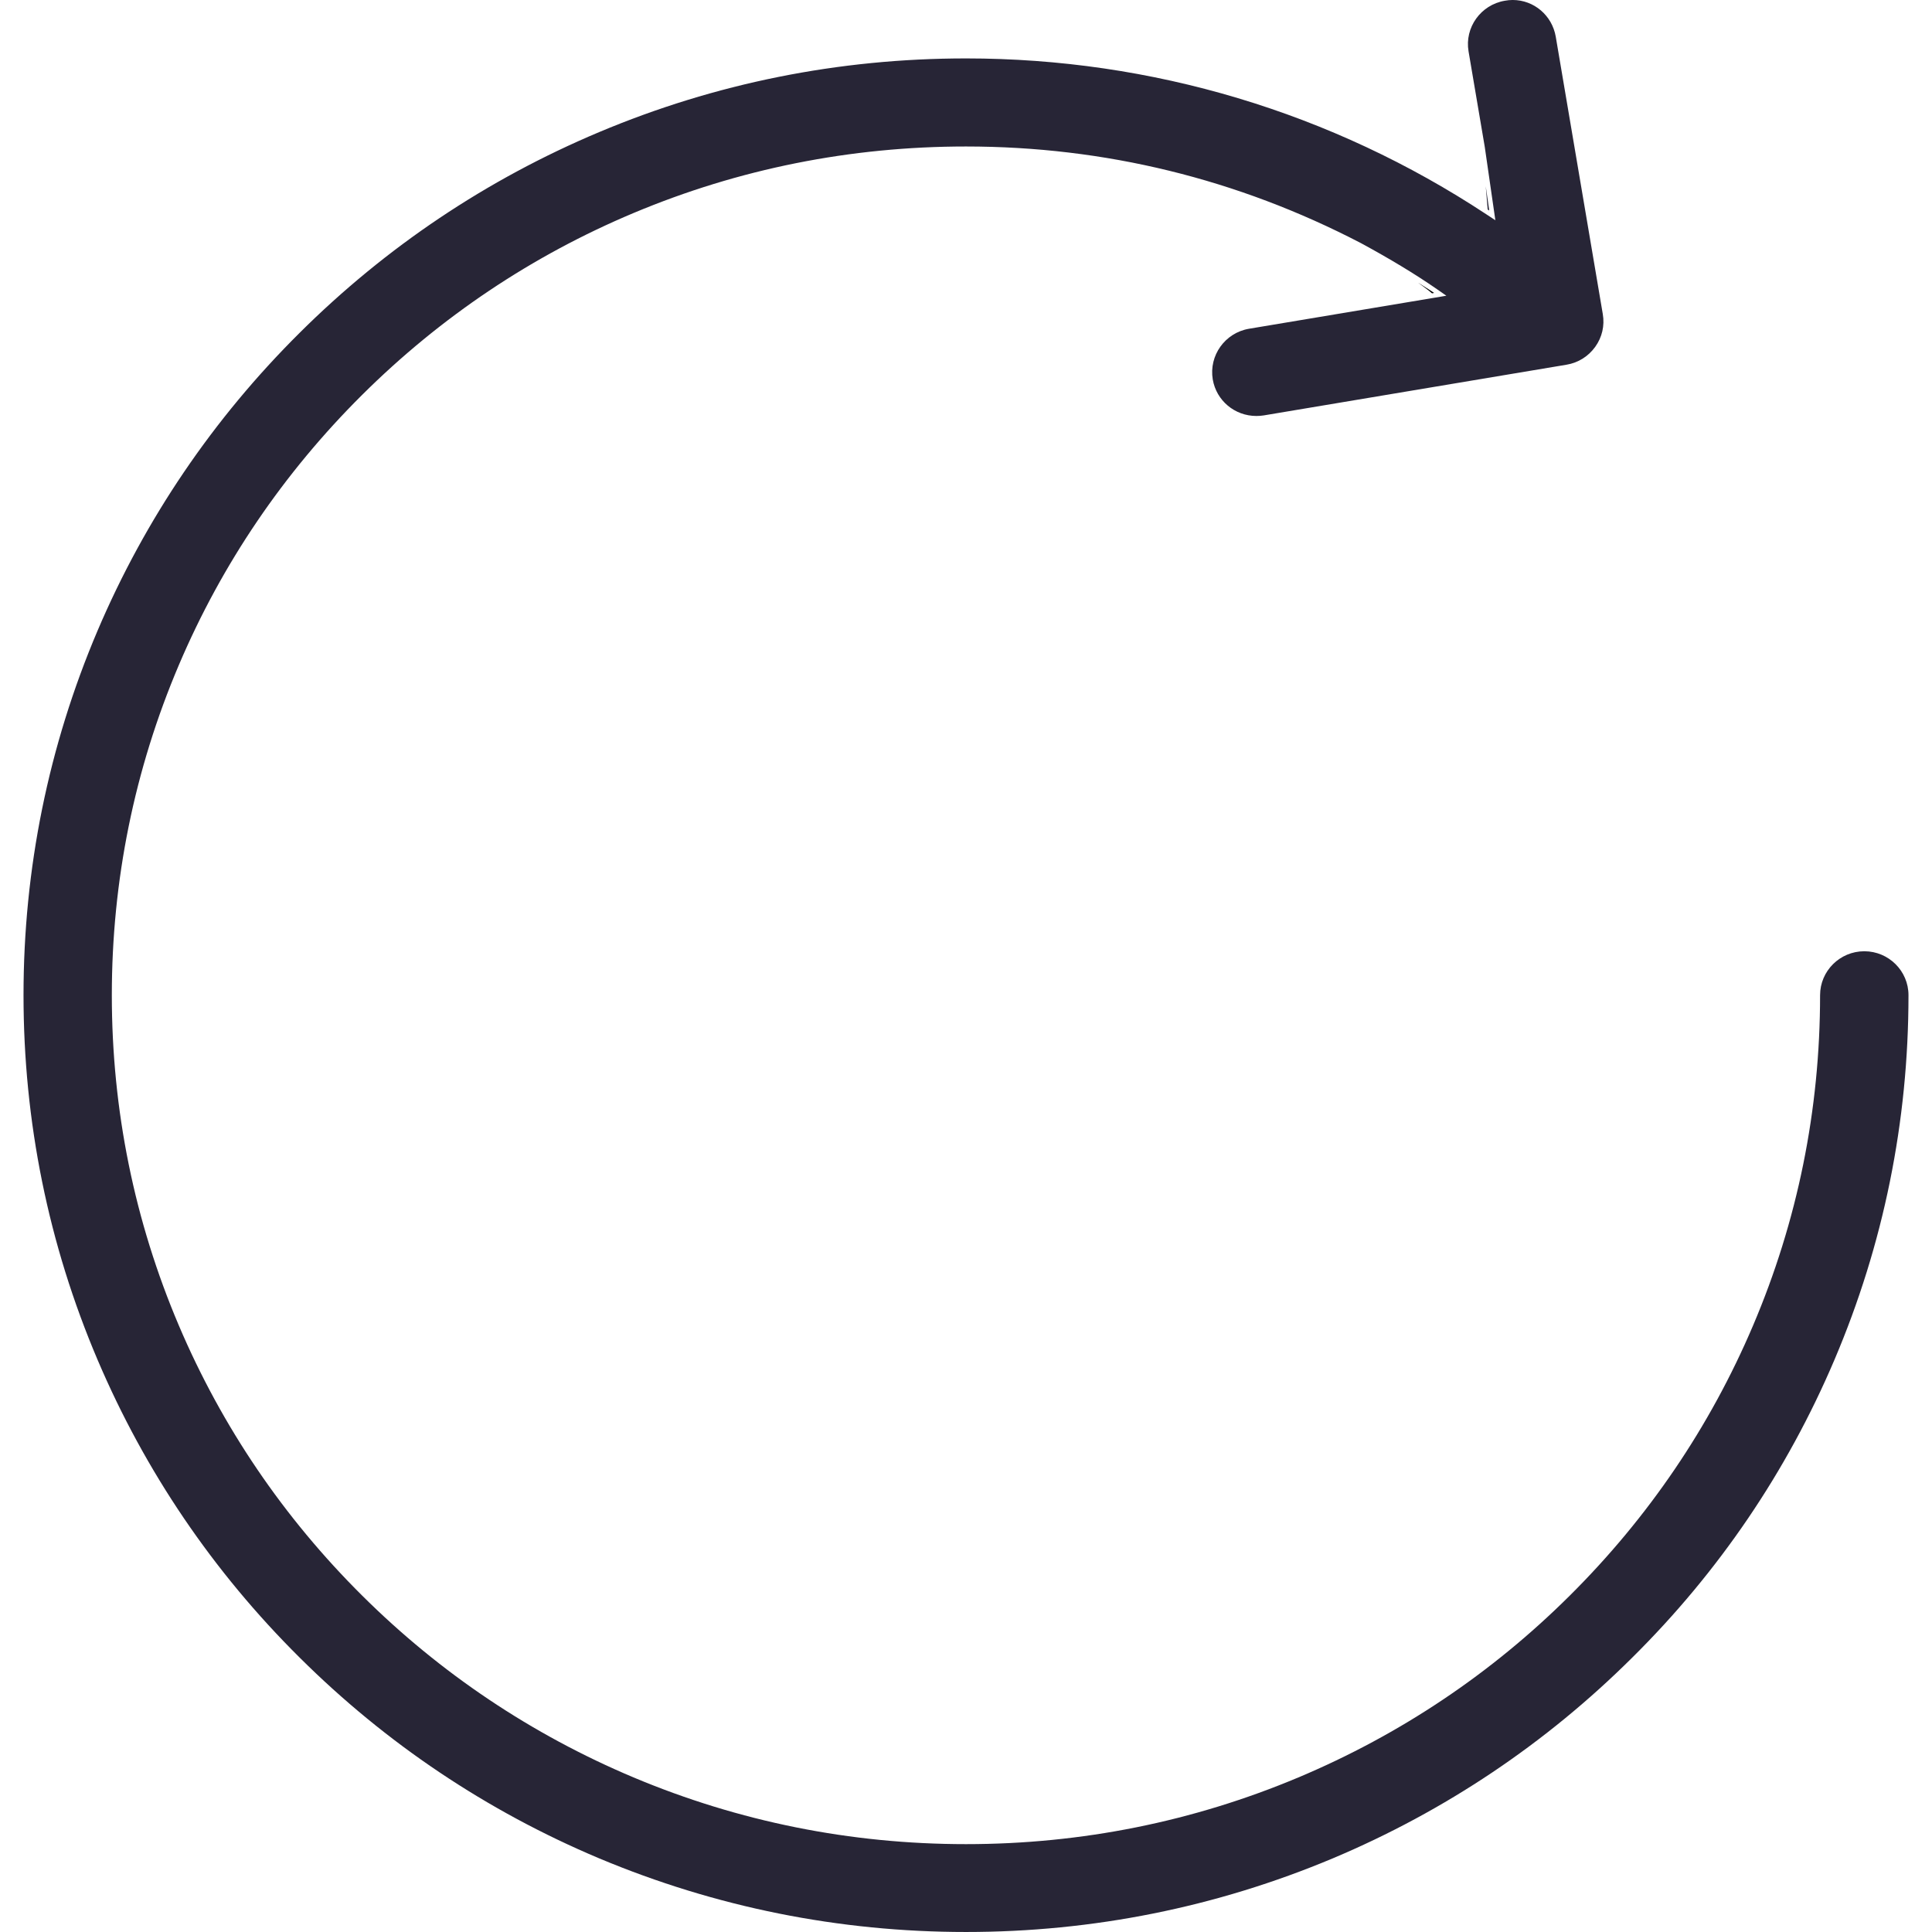
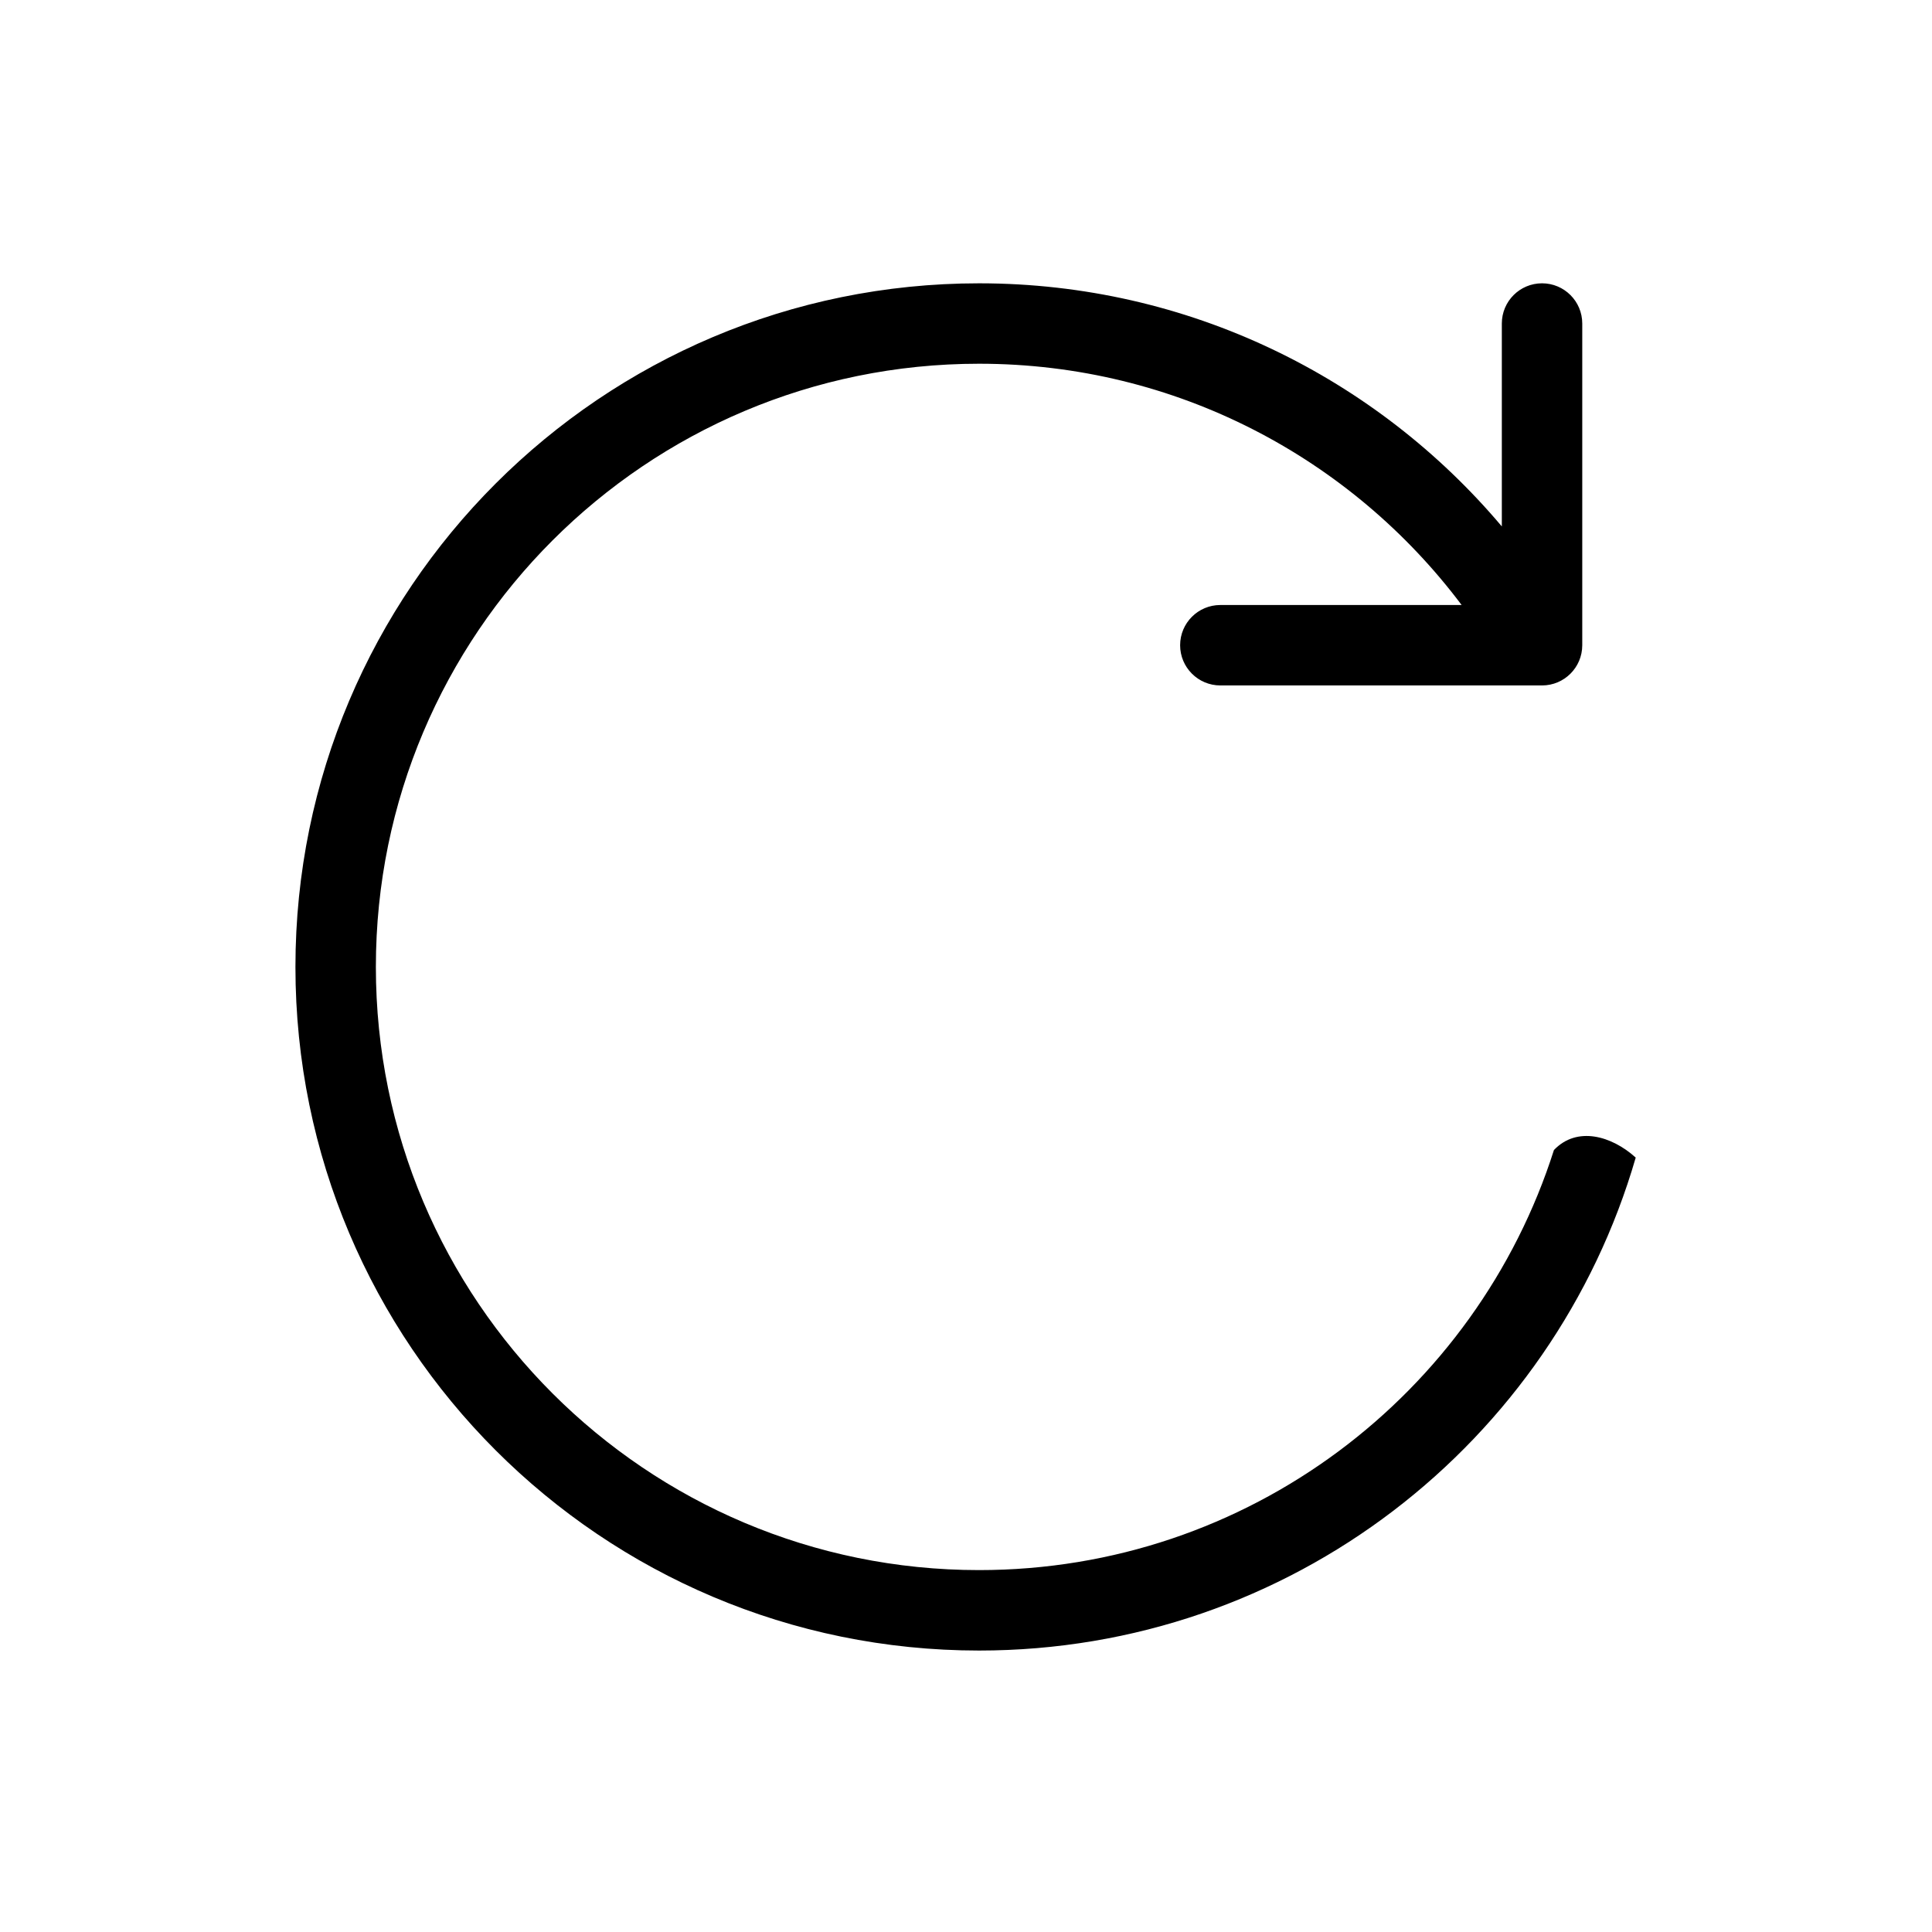
- <svg xmlns="http://www.w3.org/2000/svg" t="1692459076852" class="icon" viewBox="0 0 1024 1024" version="1.1" p-id="9479" width="200" height="200">
-   <path d="M972.275 720.778c26.051-61.215 39.262-126.254 39.262-193.316 0-12.837-10.49-23.278-23.426-23.278-12.914 0-23.429 10.442-23.429 23.278 0 60.842-11.962 119.761-35.566 175.184-22.803 53.574-55.448 101.651-97.034 142.99-41.46 41.26-89.888 73.704-143.886 96.432-55.797 23.453-115.063 35.366-176.207 35.366-61.092 0-120.384-11.913-176.206-35.366-53.975-22.729-102.404-55.173-143.888-96.432-41.585-41.312-74.255-89.415-97.059-142.99-23.602-55.473-35.565-114.391-35.565-175.184 0-60.692 11.962-119.611 35.565-175.083 22.779-53.523 55.423-101.652 97.059-143.039 41.61-41.361 90.014-73.806 143.888-96.433 55.796-23.429 115.065-35.266 176.206-35.266 73.505 0 143.913 17.208 209.251 51.175 15.386 8.342 28.572 16.285 40.311 24.402l5.045 3.522-6.068 1.022-98.532 16.484c-12.713 2.149-21.331 14.187-19.208 26.876 1.924 11.214 11.639 19.356 23.13 19.356 1.273 0 2.573-0.1 3.87-0.299l160.5-26.875c6.217-1.021 11.61-4.446 15.208-9.465 3.648-5.069 5.071-11.215 4.022-17.358l-24.928-146.985c-1.924-11.315-11.54-19.506-22.878-19.506-1.348 0-2.722 0.15-4.122 0.399-12.737 2.149-21.379 14.188-19.23 26.824l8.592 50.627 4.82 33.369 0.801 5.52-4.671-3.07c-81.974-54.099-177.406-82.697-275.914-82.697-67.46 0-132.874 13.161-194.44 39.062-59.592 25.076-112.993 60.892-158.748 106.399-45.832 45.508-81.847 98.581-107.074 157.8-26.049 61.268-39.262 126.306-39.262 193.217 0 67.036 13.188 132.05 39.262 193.316 25.178 59.12 61.194 112.245 107.048 157.751 45.806 45.557 99.231 81.373 158.774 106.449 61.767 25.9 127.18 39.039 194.44 39.039 67.26 0 132.675-13.112 194.44-39.039 59.544-25.076 112.943-60.891 158.75-106.449C911.082 833.048 947.1 779.922 972.275 720.778L972.275 720.778z" fill="#272536" p-id="9480" />
-   <path d="M787.475 98.721l1.026 12.338c0.274 0.199 0.548 0.349 0.823 0.499L787.475 98.721 787.475 98.721z" fill="#272536" p-id="9481" />
-   <path d="M759.003 155.466l1.124-0.199c-2.773-1.898-5.645-3.572-8.467-5.42C754.106 151.744 756.73 153.419 759.003 155.466L759.003 155.466z" p-id="9482" />
+ <svg xmlns="http://www.w3.org/2000/svg" t="1692534663138" class="icon" viewBox="0 0 1024 1024" version="1.1" p-id="29538" width="200" height="200">
+   <path d="M823.625 609.519c-41.090 129.122-161.968 222.665-304.706 222.665-176.569 0-319.699-143.139-319.699-319.699 0-176.57 143.138-319.699 319.699-319.699 104.59 0 197.444 50.233 255.774 127.881h-127.888c-11.773 0-21.315 9.546-21.315 21.315s9.542 21.315 21.315 21.315h170.509c11.766 0 21.315-9.542 21.315-21.315v-170.509c0-11.771-9.546-21.315-21.315-21.315s-21.315 9.547-21.315 21.315v107.547c-66.464-78.799-165.922-128.858-277.077-128.858-200.108 0-362.335 162.222-362.335 362.335 0 200.108 162.222 362.326 362.335 362.326 165.041 0 304.303-110.34 348.044-261.275-12.703-11.504-31.107-16.834-43.343-4.012z" fill="" p-id="29539" />
</svg>
